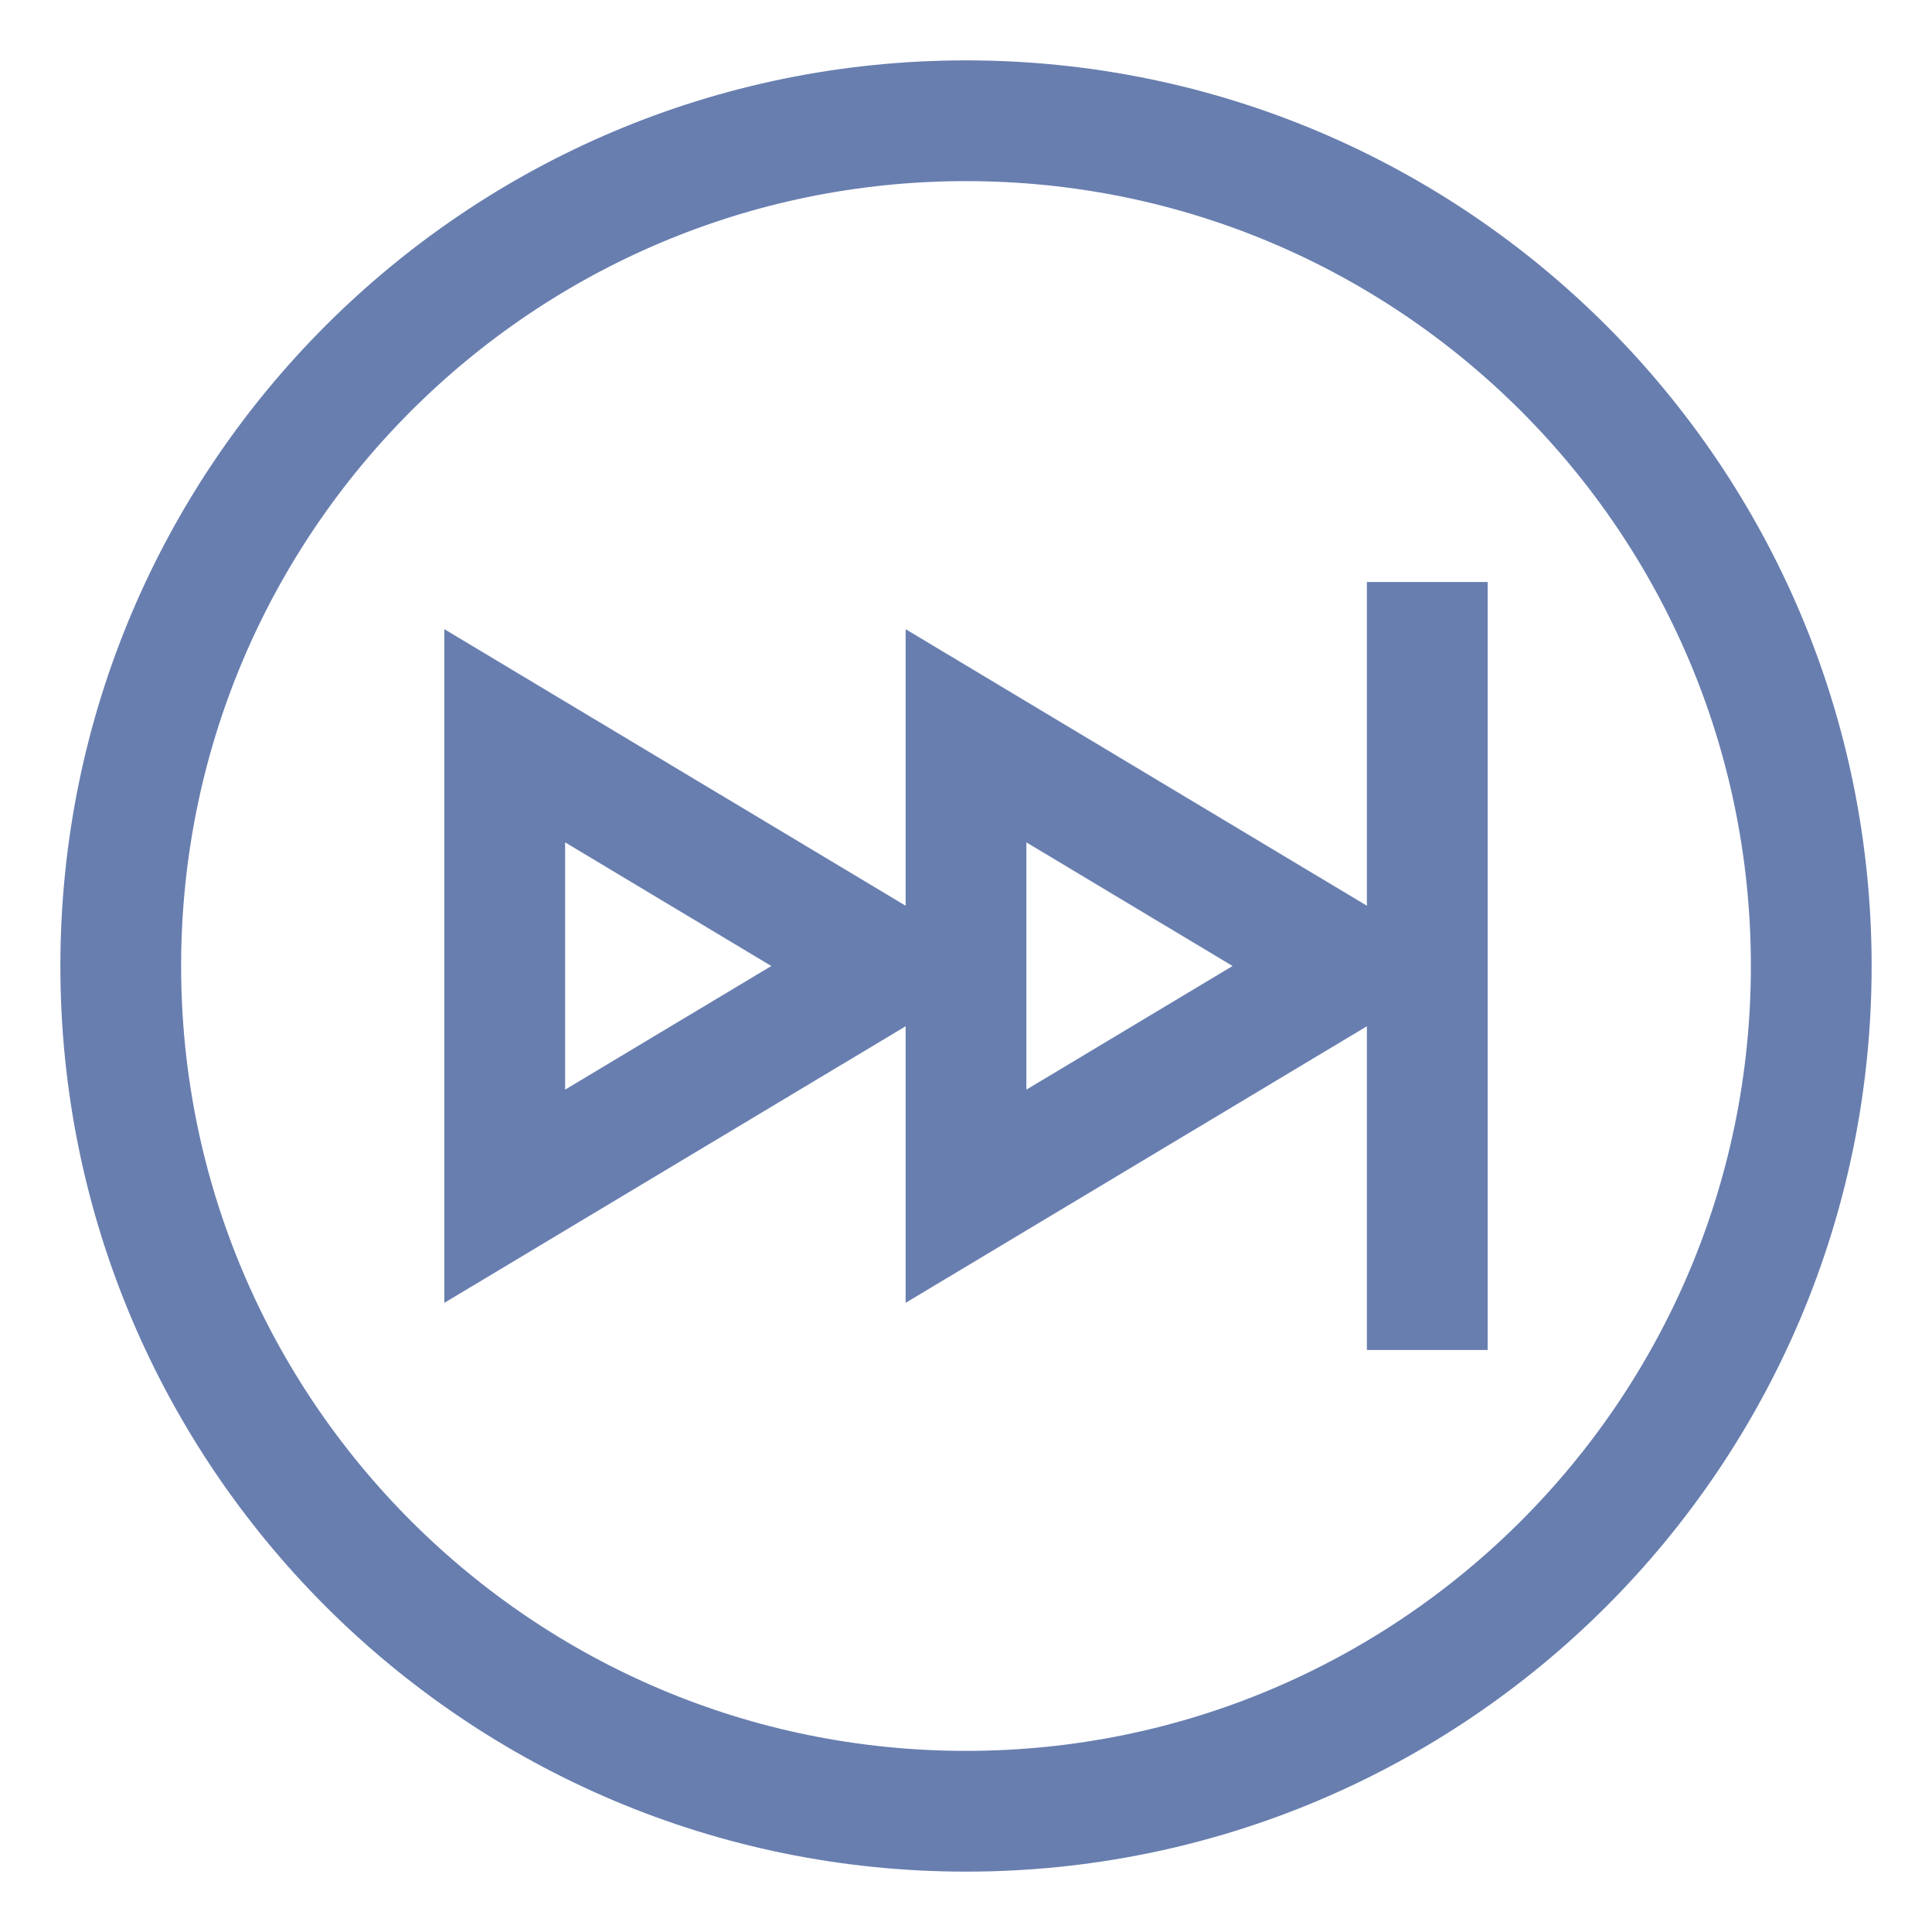
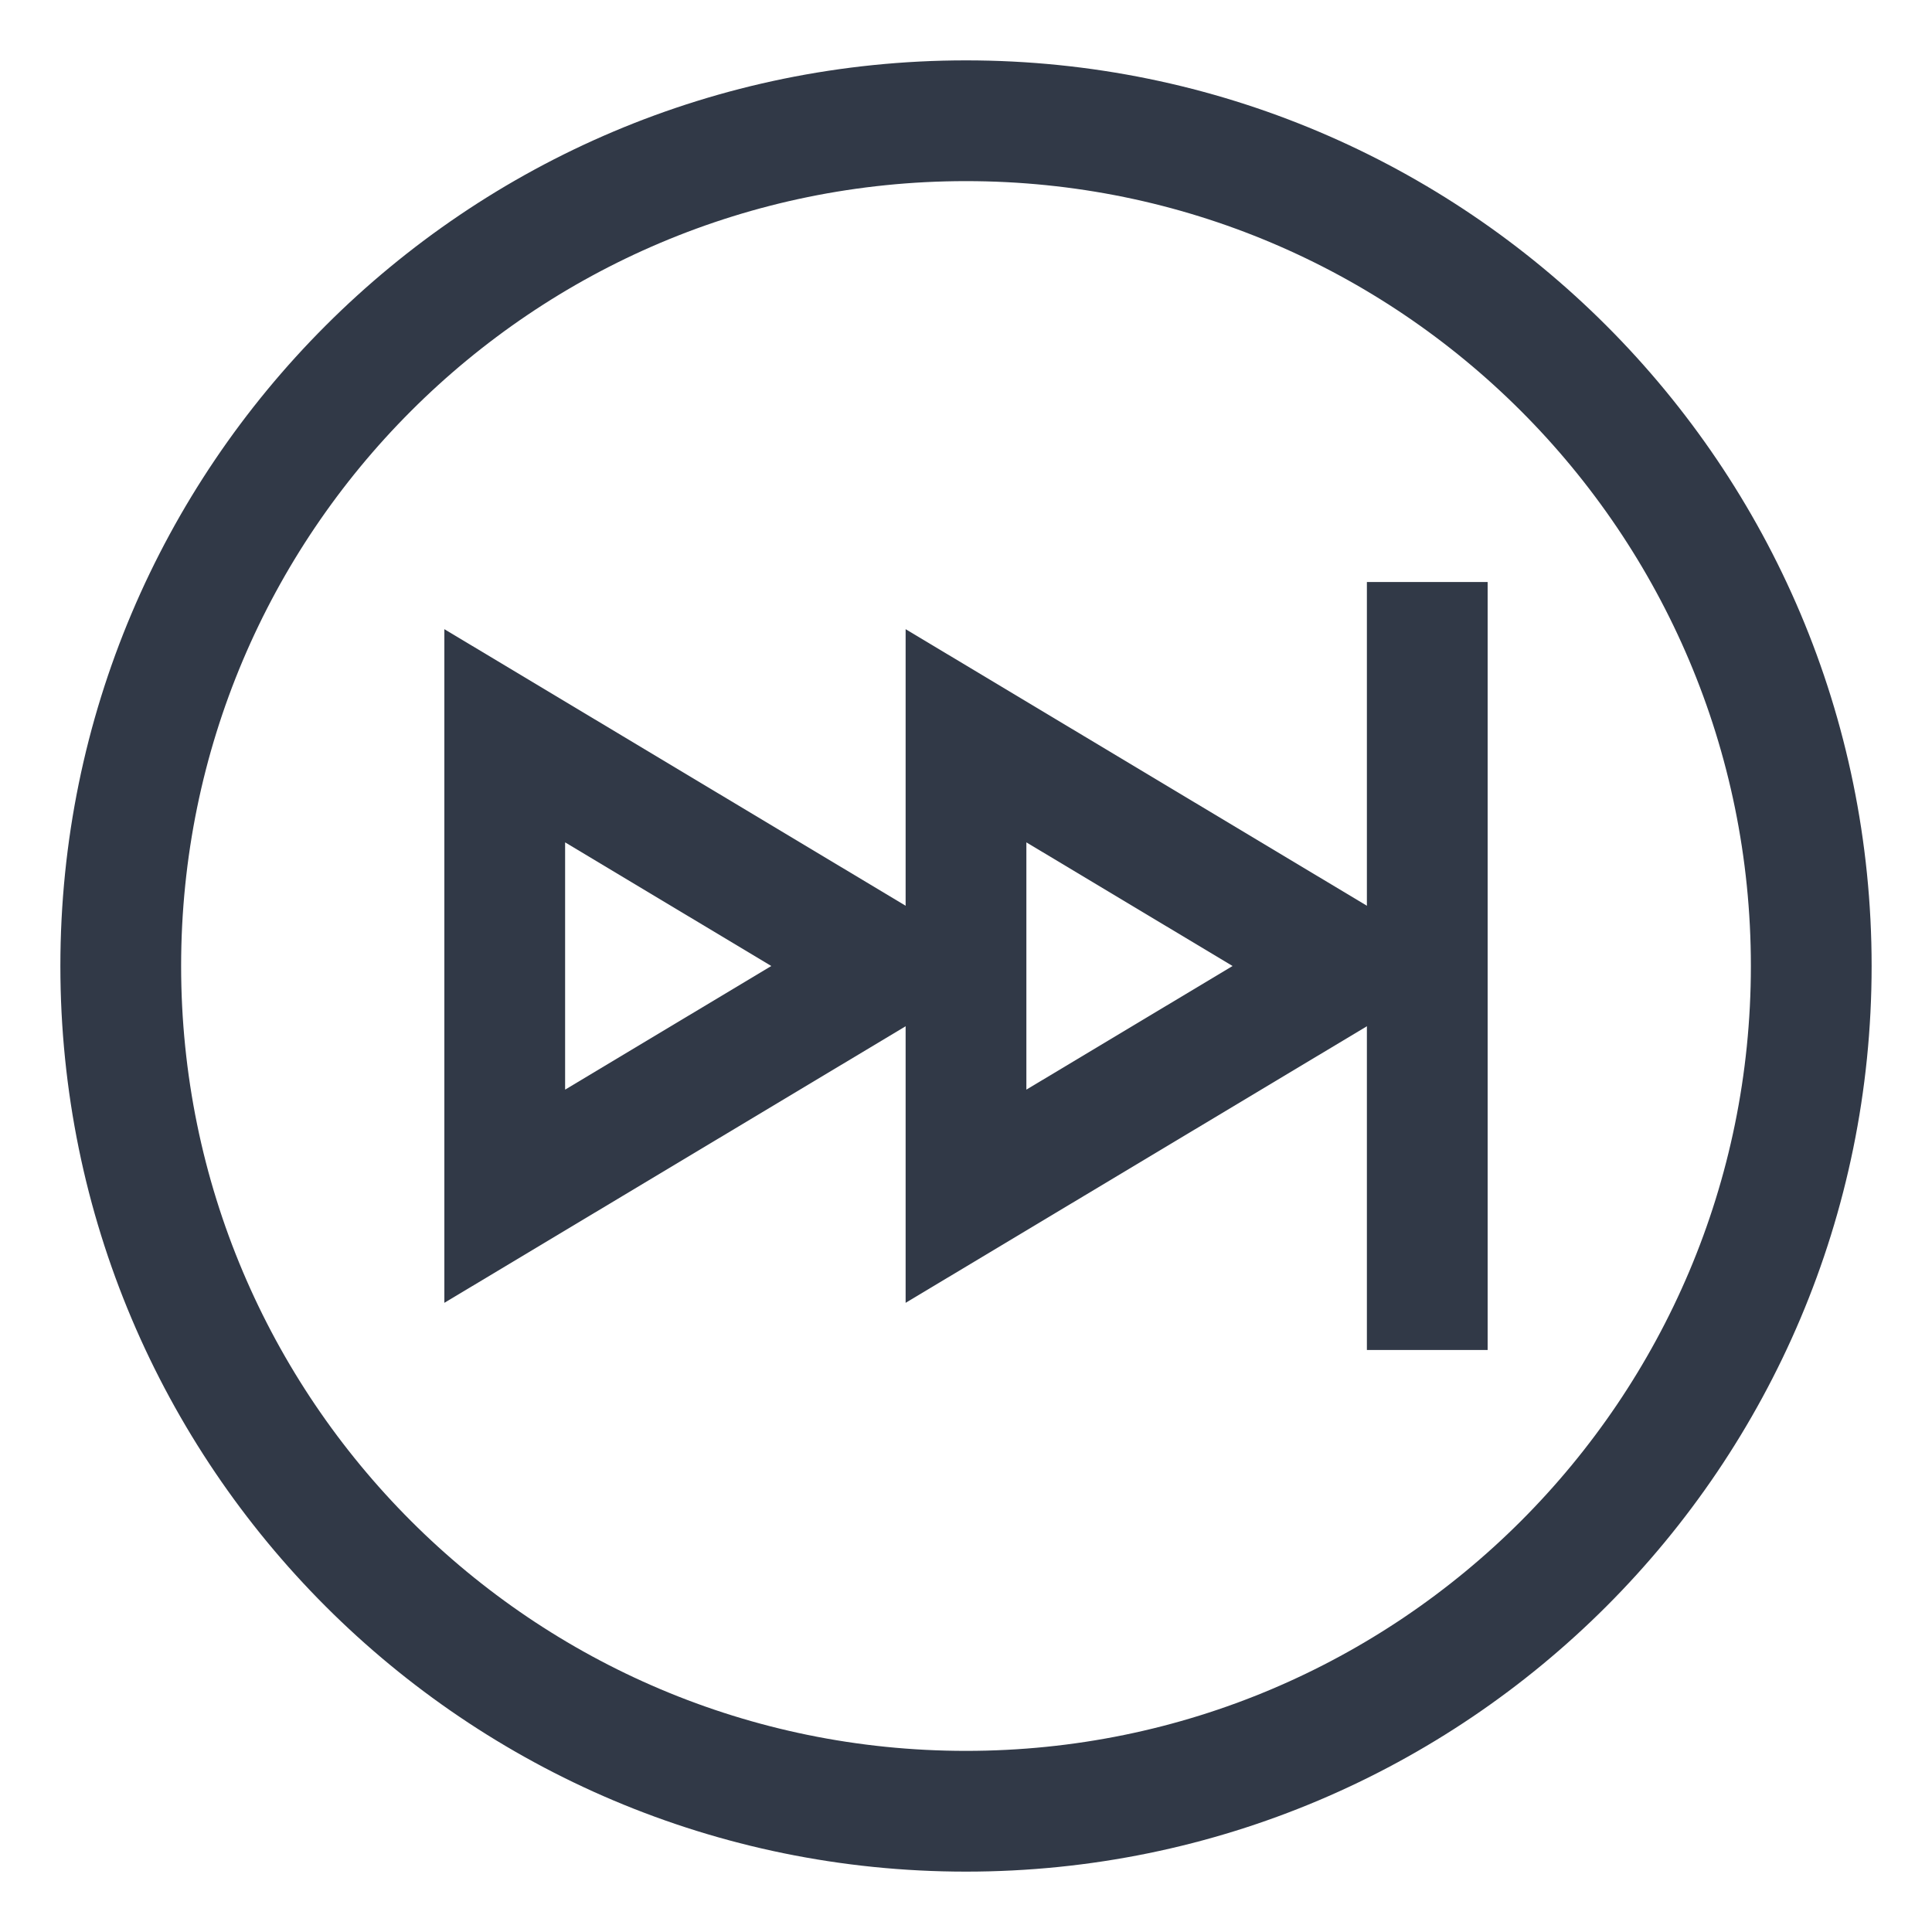
- <svg xmlns="http://www.w3.org/2000/svg" id="Layer_1" data-name="Layer 1" viewBox="0 0 24 24" stroke-width="1.5" width="24" height="24" color="#687EAF">
+ <svg xmlns="http://www.w3.org/2000/svg" id="Layer_1" data-name="Layer 1" viewBox="0 0 24 24" stroke-width="1.5" width="24" height="24" color="#313947">
  <defs>
    <style>.cls-6374f543b67f094e4896c5d0-1{fill:none;stroke:currentColor;stroke-miterlimit:10;}</style>
  </defs>
  <circle class="cls-6374f543b67f094e4896c5d0-1" cx="12" cy="12" r="10.5" />
  <polygon class="cls-6374f543b67f094e4896c5d0-1" points="11.04 12 6.27 14.86 6.27 9.14 11.04 12" />
  <polygon class="cls-6374f543b67f094e4896c5d0-1" points="16.77 12 12 14.86 12 9.14 16.77 12" />
  <line class="cls-6374f543b67f094e4896c5d0-1" x1="17.73" y1="7.23" x2="17.73" y2="16.77" />
</svg>
